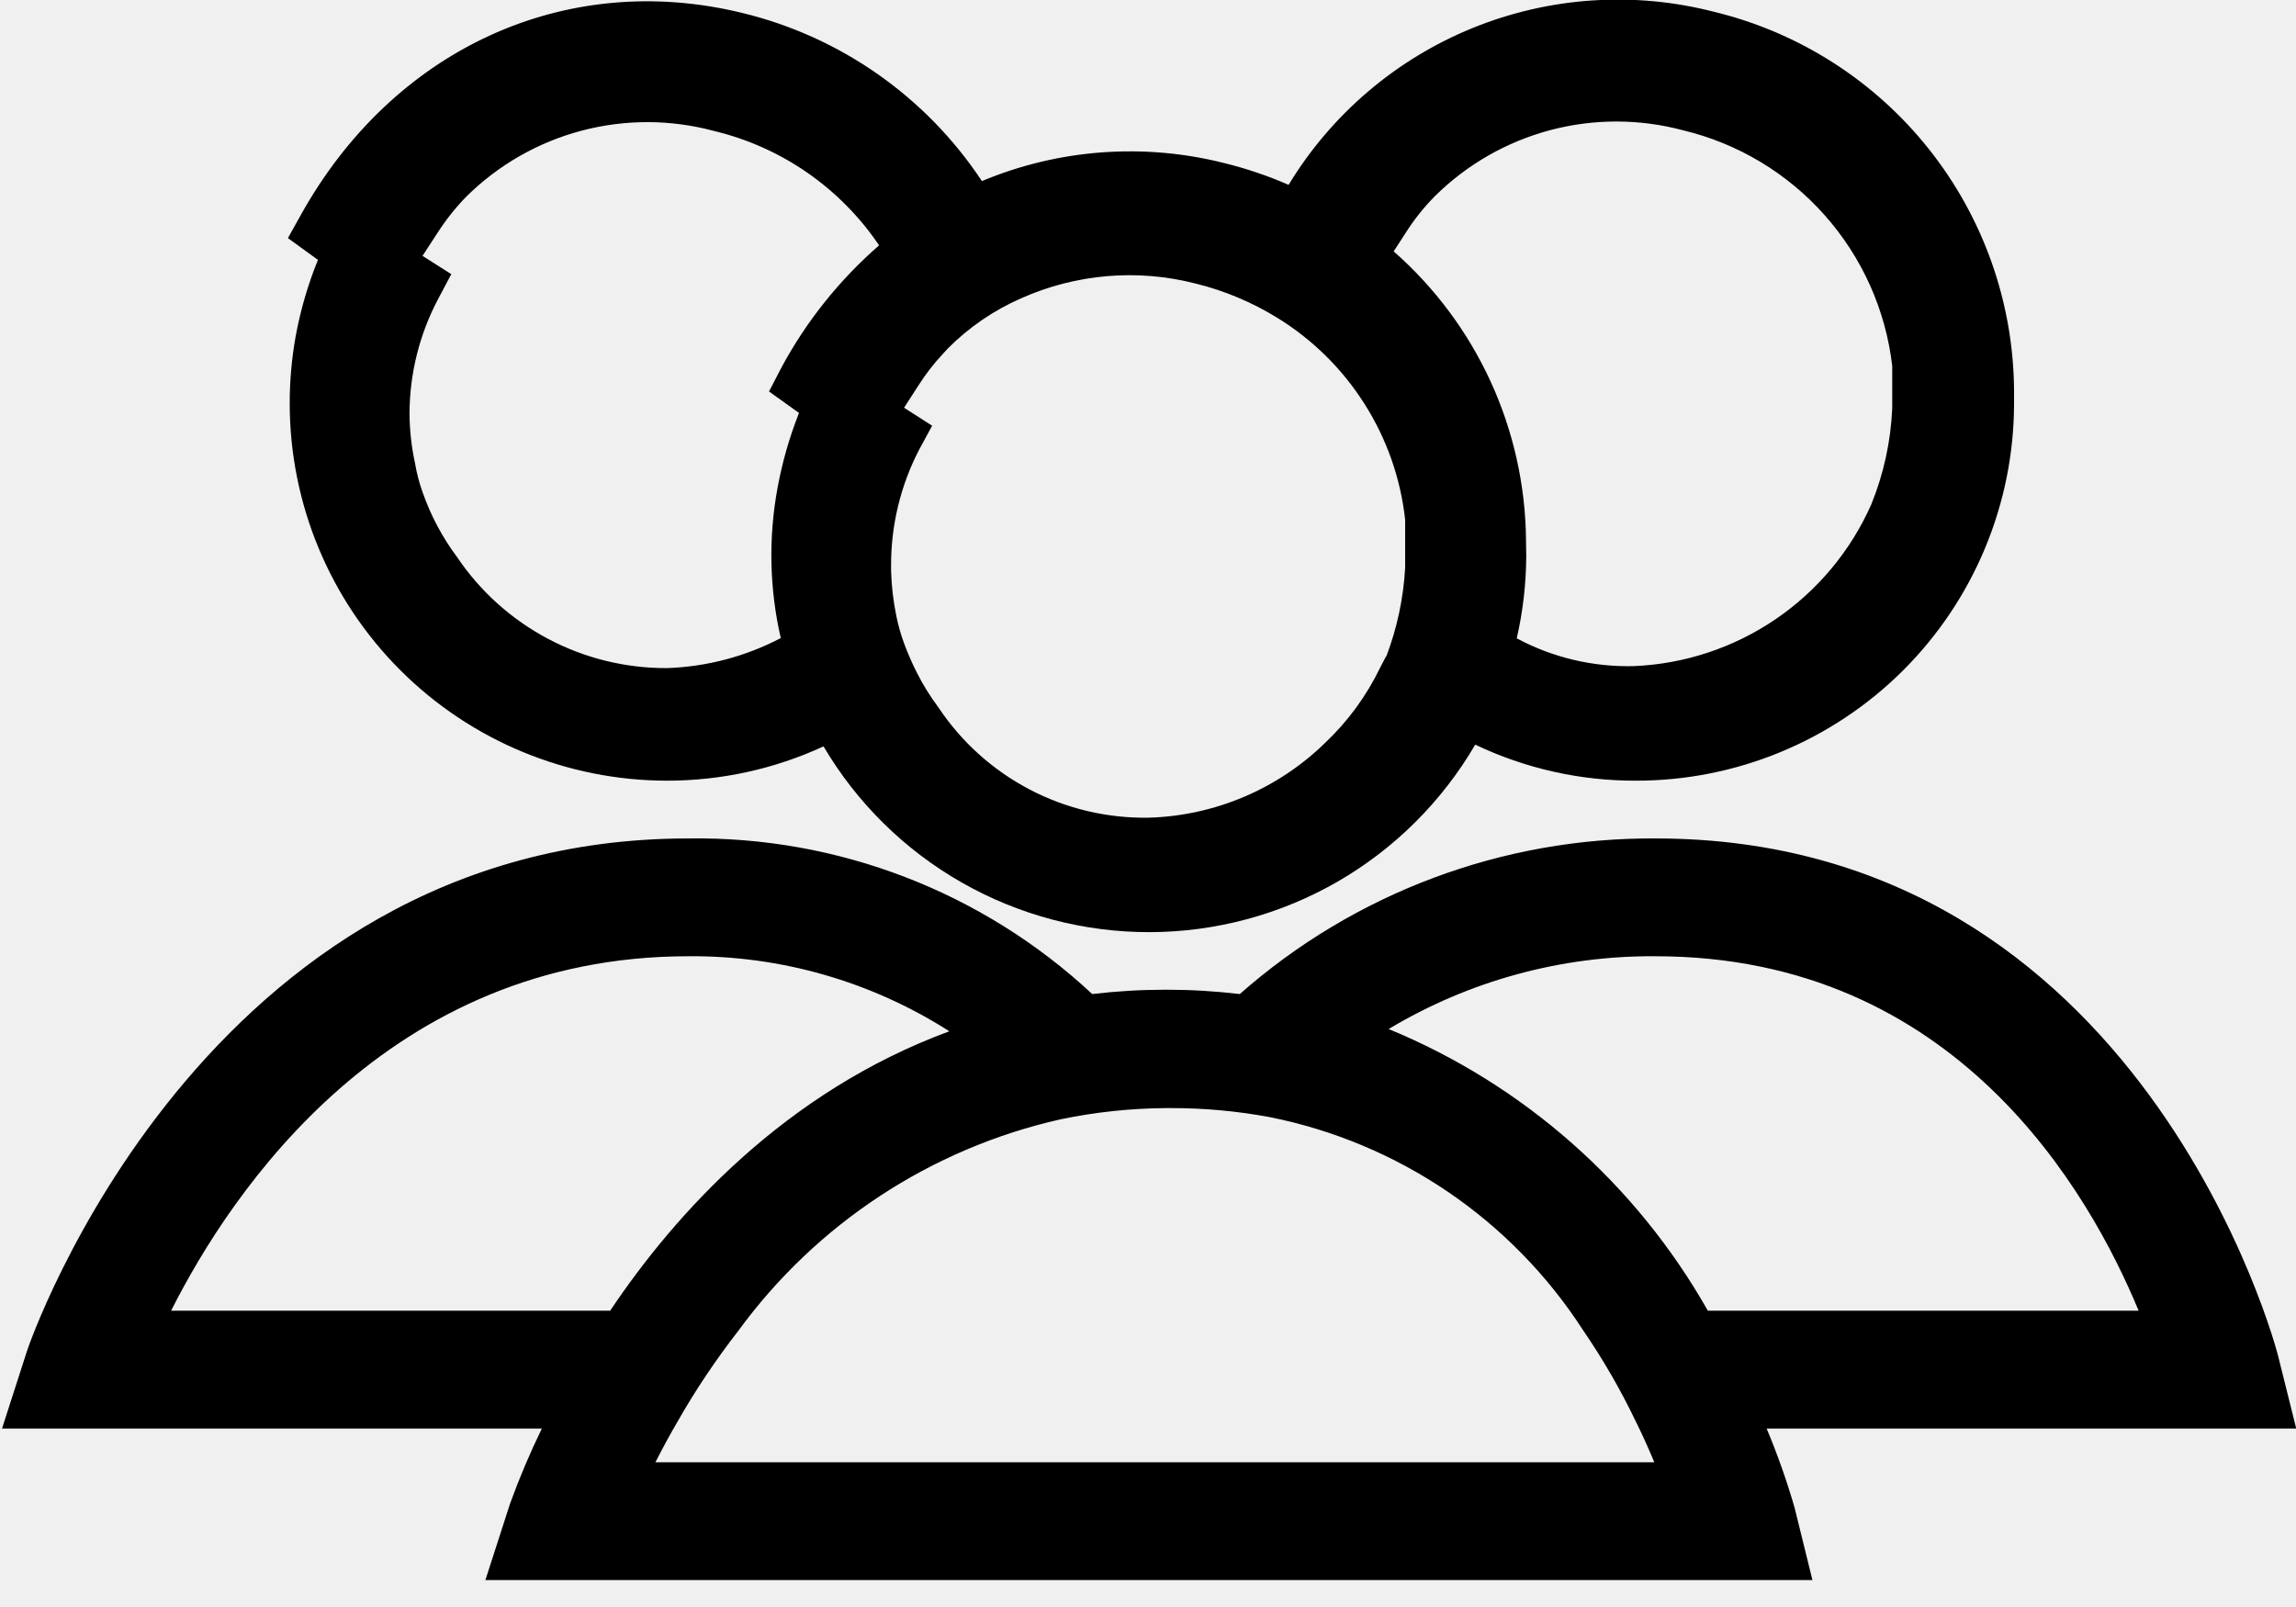
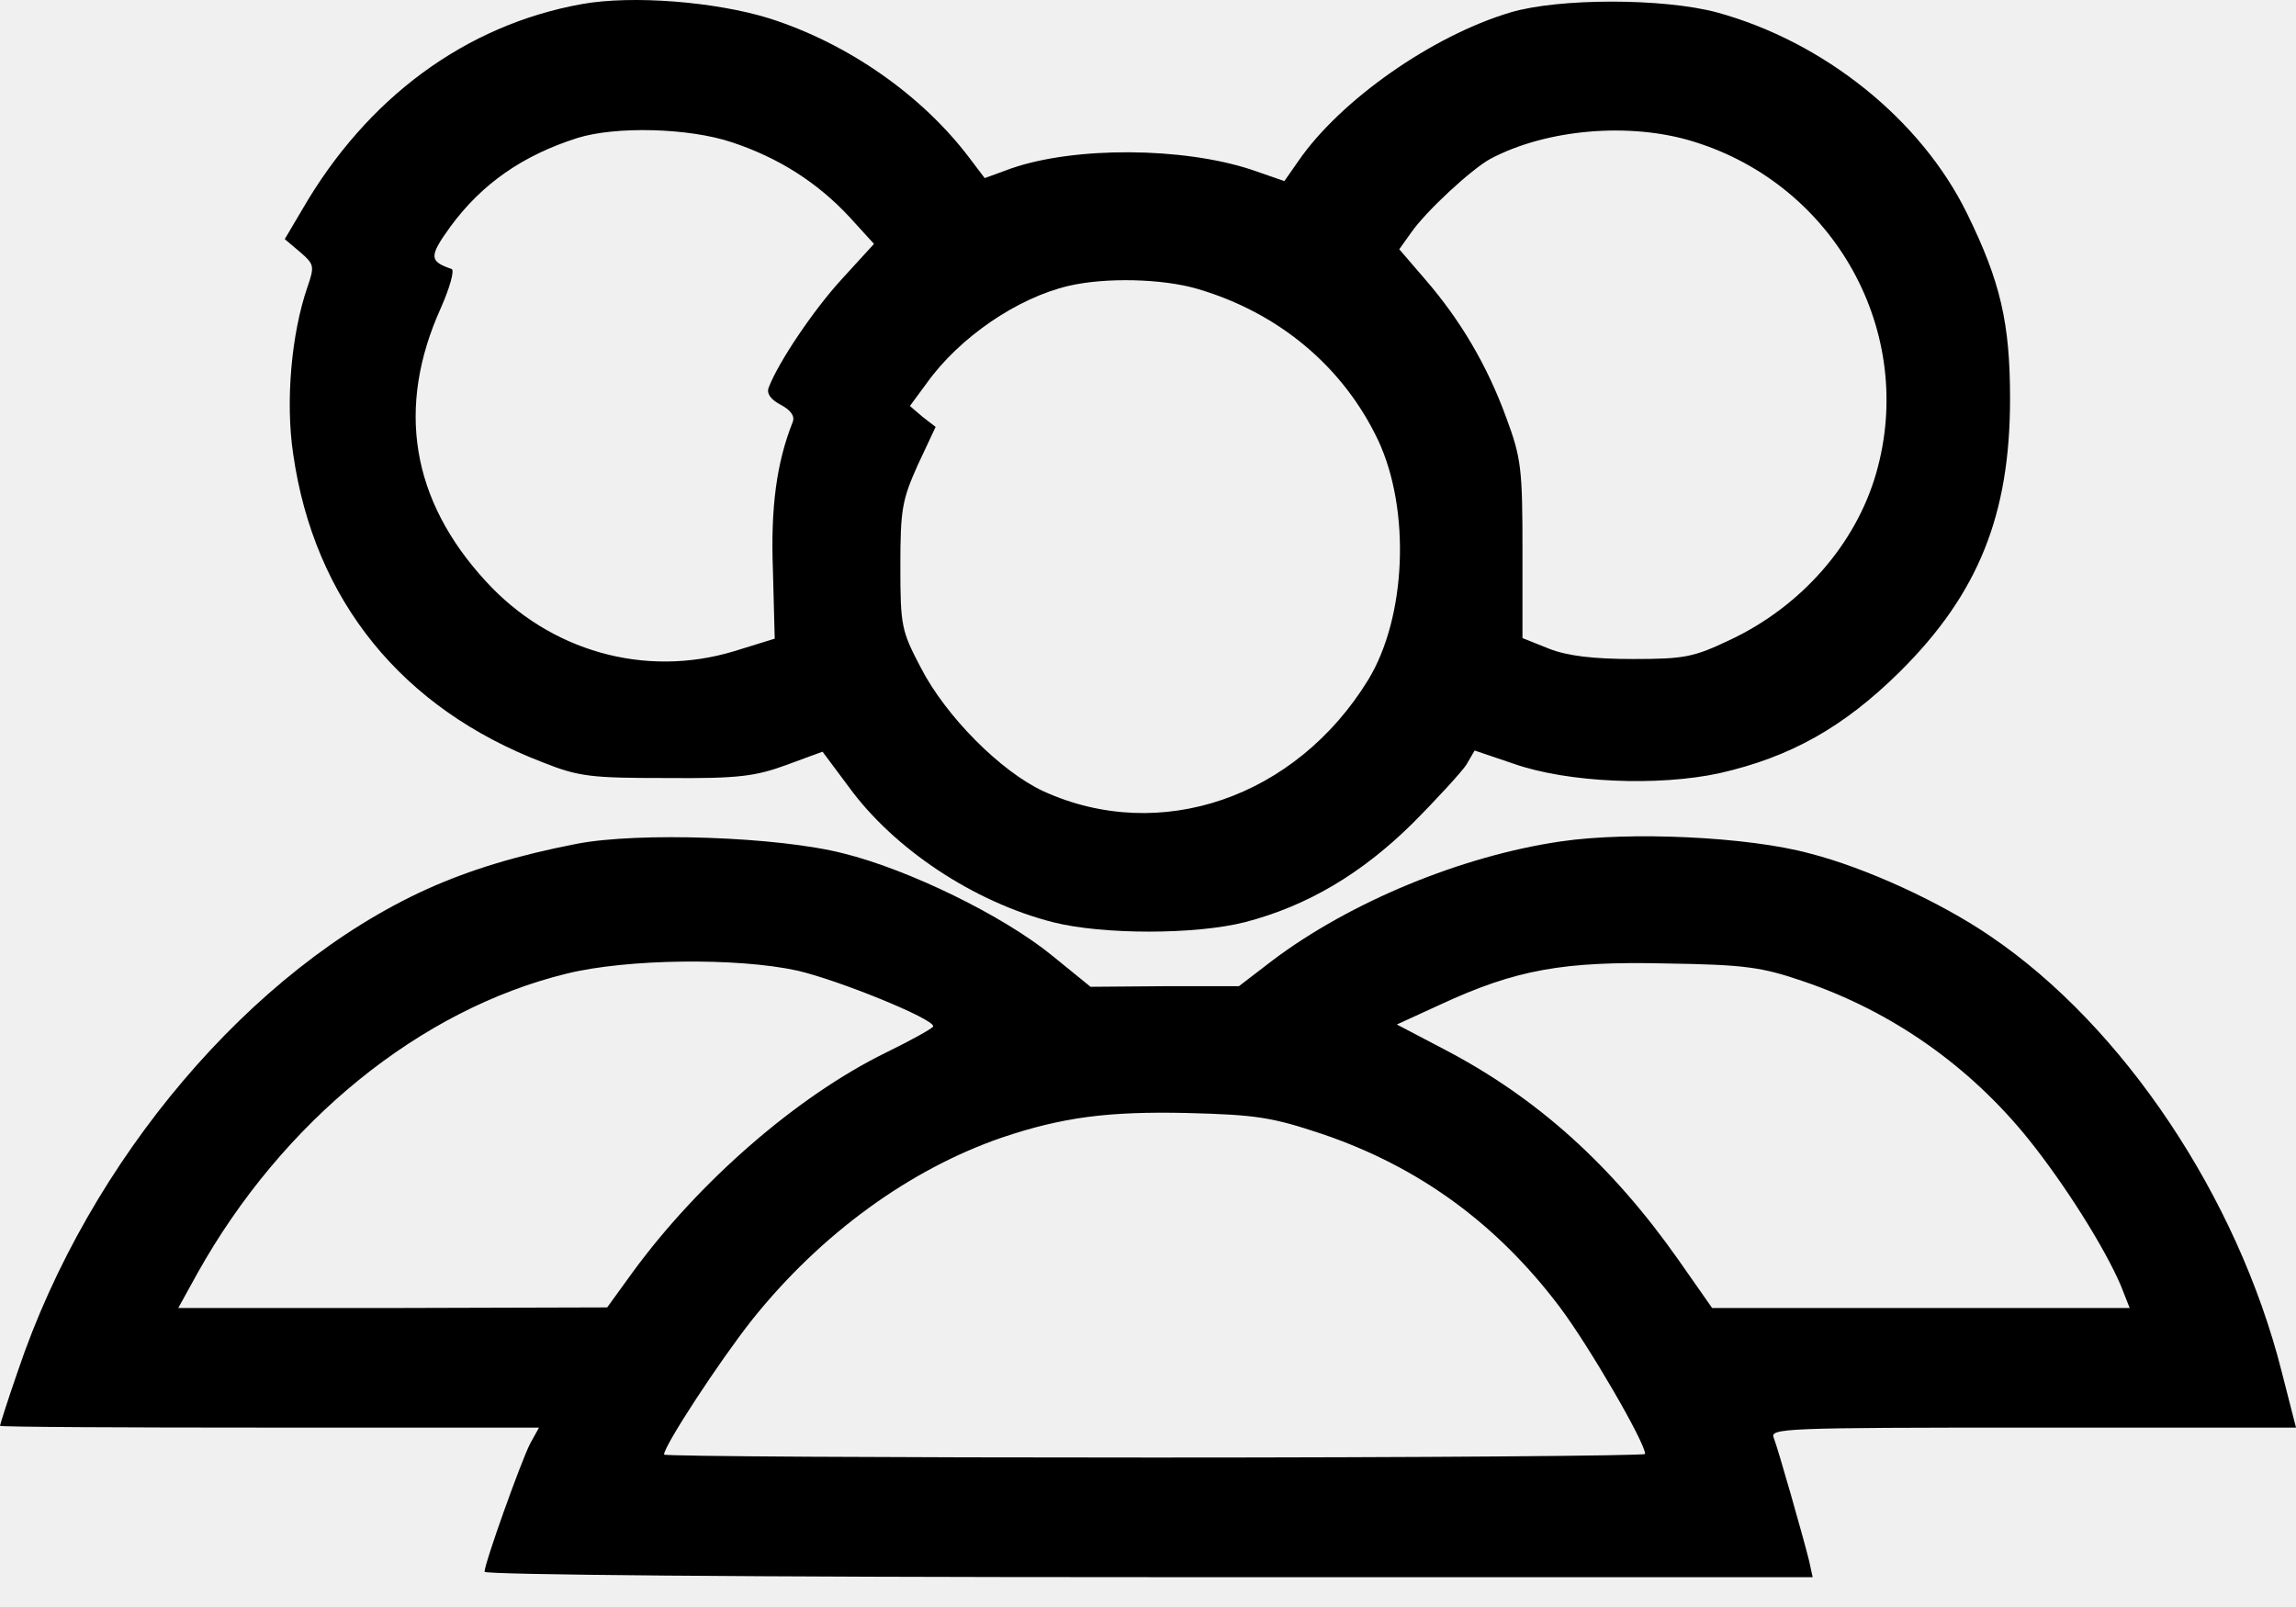
<svg xmlns="http://www.w3.org/2000/svg" width="50" height="35" viewBox="0 0 50 35" fill="none">
-   <g clip-path="url(#clip0)">
-     <path d="M6.439 7.322C6.352 7.809 6.308 8.303 6.309 8.798C6.313 10.975 7.18 13.061 8.72 14.599C10.26 16.137 12.347 17.001 14.524 17.003C15.701 17.004 16.865 16.749 17.934 16.256C18.663 17.492 19.703 18.515 20.949 19.224C22.196 19.934 23.606 20.305 25.041 20.302C26.475 20.298 27.884 19.919 29.127 19.203C30.369 18.486 31.403 17.457 32.126 16.218C33.216 16.738 34.41 17.006 35.618 17.003C37.799 17.007 39.892 16.145 41.438 14.607C42.983 13.068 43.855 10.979 43.86 8.798C43.86 8.689 43.86 8.58 43.86 8.477C43.841 6.574 43.187 4.733 42.003 3.244C40.819 1.755 39.172 0.703 37.323 0.256C35.579 -0.193 33.737 -0.068 32.069 0.61C30.401 1.289 28.996 2.487 28.062 4.026C27.609 3.828 27.141 3.67 26.662 3.552C24.906 3.108 23.053 3.245 21.383 3.944C20.169 2.11 18.307 0.802 16.169 0.283C12.301 -0.665 8.542 1.079 6.537 4.707L6.27 5.186L6.924 5.66C6.706 6.196 6.544 6.753 6.439 7.322V7.322ZM9.201 5.573L9.517 5.088C9.702 4.798 9.915 4.528 10.155 4.282C10.852 3.592 11.718 3.096 12.666 2.846C13.614 2.595 14.612 2.598 15.559 2.855C17.023 3.207 18.302 4.096 19.144 5.344C18.287 6.09 17.571 6.983 17.03 7.981L16.747 8.526L17.4 8.994C17.191 9.522 17.034 10.07 16.932 10.629C16.732 11.712 16.756 12.824 17.003 13.897C16.236 14.299 15.389 14.522 14.524 14.551C13.622 14.555 12.733 14.336 11.936 13.914C11.138 13.492 10.457 12.88 9.953 12.132C9.635 11.706 9.383 11.234 9.207 10.732C9.131 10.523 9.075 10.308 9.038 10.089C8.96 9.731 8.92 9.366 8.918 9C8.922 8.134 9.135 7.281 9.539 6.516L9.828 5.971L9.201 5.573ZM30.186 14.29L30.11 14.437L30.056 14.54C29.76 15.153 29.356 15.706 28.863 16.174C27.831 17.183 26.458 17.767 25.016 17.809C24.113 17.824 23.219 17.613 22.419 17.193C21.618 16.773 20.936 16.159 20.435 15.406C20.257 15.168 20.1 14.915 19.966 14.649C19.861 14.442 19.768 14.229 19.688 14.012C19.617 13.818 19.561 13.62 19.52 13.418C19.452 13.091 19.414 12.76 19.405 12.426V12.296C19.406 11.434 19.611 10.584 20.004 9.817L20.299 9.272L19.688 8.88L20.004 8.39C20.155 8.153 20.326 7.931 20.517 7.725L20.576 7.66C20.597 7.635 20.619 7.611 20.642 7.589C21.099 7.129 21.639 6.759 22.233 6.499C23.43 5.963 24.775 5.849 26.046 6.178C26.669 6.332 27.264 6.582 27.811 6.919C28.581 7.391 29.232 8.034 29.715 8.797C30.199 9.559 30.502 10.423 30.6 11.32V11.451V11.68V11.963C30.6 12.04 30.6 12.116 30.6 12.236V12.361C30.564 13.027 30.424 13.683 30.186 14.306V14.29ZM33.232 11.762C33.221 10.57 32.958 9.394 32.462 8.311C31.965 7.228 31.245 6.261 30.35 5.475L30.611 5.072C30.794 4.783 31.008 4.514 31.249 4.271C31.946 3.581 32.812 3.086 33.76 2.834C34.708 2.583 35.705 2.584 36.653 2.838C37.846 3.124 38.923 3.77 39.737 4.688C40.552 5.606 41.065 6.751 41.207 7.97V8.112V8.341V8.624C41.207 8.706 41.207 8.782 41.207 8.896C41.175 9.615 41.021 10.322 40.75 10.988C40.302 11.999 39.581 12.864 38.667 13.486C37.754 14.108 36.684 14.462 35.58 14.508C34.692 14.53 33.813 14.322 33.03 13.903C33.165 13.317 33.234 12.717 33.237 12.116C33.237 11.991 33.232 11.882 33.232 11.778V11.762Z" fill="black" />
-     <path d="M38.472 31.113H50.005L49.608 29.522C49.581 29.407 46.671 18.261 36.054 18.261C32.722 18.239 29.498 19.446 26.999 21.65C25.932 21.524 24.853 21.524 23.785 21.65C21.4 19.426 18.247 18.212 14.987 18.261C4.391 18.261 0.621 29.315 0.588 29.424L0.044 31.113H11.8C11.541 31.645 11.31 32.19 11.108 32.747L10.563 34.436H39.475L39.083 32.845C38.913 32.256 38.709 31.678 38.472 31.113V31.113ZM13.287 28.547H3.726C5.039 25.942 8.45 20.827 14.987 20.827C17.001 20.809 18.977 21.377 20.674 22.461C17.095 23.78 14.704 26.433 13.287 28.547V28.547ZM35.623 30.96C35.77 31.254 35.901 31.548 36.026 31.848H14.273C14.42 31.559 14.578 31.265 14.747 30.976C15.141 30.282 15.586 29.617 16.076 28.988C17.78 26.653 20.273 25.015 23.093 24.379C23.85 24.221 24.62 24.139 25.392 24.134H25.507C26.225 24.133 26.942 24.199 27.648 24.33C29.038 24.607 30.359 25.161 31.532 25.958C32.704 26.755 33.705 27.78 34.474 28.971C34.908 29.604 35.292 30.268 35.623 30.96V30.96ZM30.241 22.412C31.996 21.36 34.007 20.811 36.054 20.827C42.591 20.827 45.5 25.959 46.573 28.547H37.192C35.626 25.782 33.178 23.623 30.241 22.412V22.412Z" fill="black" />
-   </g>
-   <defs>
-     <clipPath id="clip0">
-       <rect width="50" height="34.414" fill="white" />
-     </clipPath>
-   </defs>
+   <path d="M12.676 0.088C10.136 0.544 7.986 2.133 6.579 4.569L6.201 5.208L6.54 5.494C6.84 5.755 6.853 5.794 6.696 6.25C6.344 7.266 6.214 8.751 6.384 9.884C6.84 13.076 8.755 15.434 11.829 16.607C12.611 16.919 12.884 16.945 14.526 16.945C16.089 16.959 16.454 16.906 17.131 16.659C17.548 16.503 17.913 16.372 17.913 16.372C17.913 16.372 18.174 16.724 18.486 17.141C19.463 18.483 21.196 19.642 22.929 20.085C24.01 20.359 26.029 20.359 27.11 20.085C28.465 19.733 29.651 19.03 30.758 17.936C31.292 17.401 31.826 16.815 31.931 16.659L32.113 16.346L32.96 16.633C34.145 17.05 36.113 17.128 37.441 16.841C38.992 16.489 40.151 15.838 41.376 14.627C43.082 12.933 43.773 11.213 43.773 8.686C43.773 7.031 43.564 6.133 42.835 4.647C41.832 2.602 39.721 0.908 37.389 0.27C36.217 -0.043 33.95 -0.043 32.895 0.27C31.188 0.778 29.182 2.185 28.27 3.514L27.97 3.944L27.254 3.696C25.756 3.201 23.398 3.188 22.017 3.67L21.444 3.879L21.118 3.449C20.089 2.081 18.473 0.948 16.753 0.4C15.581 0.036 13.77 -0.108 12.676 0.088ZM15.933 3.097C16.962 3.436 17.809 3.983 18.499 4.726L19.033 5.312L18.343 6.067C17.718 6.745 16.949 7.891 16.741 8.438C16.688 8.569 16.78 8.699 17.001 8.816C17.223 8.933 17.314 9.064 17.262 9.194C16.91 10.08 16.78 11.057 16.832 12.425L16.871 13.91L15.985 14.184C14.044 14.77 11.972 14.184 10.579 12.659C8.95 10.888 8.624 8.868 9.601 6.706C9.797 6.263 9.901 5.885 9.836 5.859C9.341 5.69 9.341 5.585 9.81 4.934C10.5 3.996 11.386 3.384 12.572 3.006C13.405 2.745 14.995 2.784 15.933 3.097ZM36.881 3.084C39.969 4.035 41.74 7.253 40.855 10.314C40.412 11.852 39.226 13.207 37.676 13.936C36.881 14.314 36.686 14.353 35.565 14.353C34.706 14.353 34.145 14.288 33.742 14.132L33.155 13.897V11.982C33.155 10.223 33.129 9.976 32.804 9.103C32.387 7.956 31.8 6.966 31.032 6.08L30.472 5.429L30.732 5.064C31.058 4.595 32.048 3.683 32.452 3.462C33.676 2.81 35.5 2.654 36.881 3.084ZM26.068 6.289C27.853 6.81 29.26 7.995 30.016 9.598C30.719 11.109 30.628 13.441 29.794 14.809C28.218 17.375 25.261 18.392 22.72 17.232C21.795 16.802 20.597 15.604 20.049 14.535C19.633 13.741 19.607 13.636 19.607 12.334C19.607 11.096 19.646 10.888 19.984 10.132L20.375 9.298L20.089 9.077L19.815 8.842L20.18 8.347C20.896 7.344 22.16 6.484 23.28 6.224C24.075 6.041 25.3 6.067 26.068 6.289Z" fill="black" />
+   <path d="M12.559 18.378C11.282 18.626 10.24 18.939 9.289 19.369C5.472 21.101 1.941 25.257 0.391 29.856C0.169 30.494 0 31.028 0 31.054C0 31.08 2.645 31.093 5.862 31.093H11.738L11.543 31.445C11.334 31.862 10.552 34.051 10.552 34.233C10.552 34.298 16.298 34.35 25.013 34.35H39.474L39.395 33.986C39.265 33.465 38.731 31.588 38.627 31.315C38.536 31.107 38.861 31.093 44.268 31.093H50L49.687 29.869C48.723 26.065 46.235 22.352 43.356 20.398C42.275 19.655 40.633 18.9 39.408 18.587C38.067 18.222 35.487 18.105 33.989 18.326C31.84 18.639 29.403 19.642 27.71 20.919L26.98 21.479H25.365L23.749 21.492L22.916 20.815C21.847 19.942 19.789 18.939 18.369 18.587C16.949 18.222 13.9 18.118 12.559 18.378ZM17.366 21.14C18.265 21.349 20.323 22.183 20.323 22.352C20.323 22.391 19.854 22.651 19.294 22.925C17.353 23.876 15.216 25.739 13.77 27.719L13.223 28.475L8.559 28.488H3.882L4.299 27.732C6.149 24.423 9.145 21.987 12.337 21.206C13.653 20.88 16.063 20.854 17.366 21.14ZM39.278 21.375C41.193 22.026 42.887 23.212 44.177 24.814C44.971 25.804 45.831 27.172 46.183 27.993L46.378 28.488H41.832H37.285L36.556 27.446C35.109 25.387 33.481 23.915 31.462 22.86L30.419 22.313L31.358 21.883C33.012 21.114 34.054 20.932 36.282 20.984C38.002 21.01 38.366 21.062 39.278 21.375ZM28.791 24.697C30.901 25.413 32.595 26.651 33.963 28.462C34.601 29.309 35.826 31.419 35.826 31.667C35.826 31.706 31.019 31.745 25.143 31.745C19.268 31.745 14.461 31.719 14.461 31.68C14.461 31.484 15.685 29.621 16.376 28.748C17.874 26.872 19.815 25.465 21.821 24.775C23.137 24.332 24.127 24.202 25.86 24.241C27.358 24.28 27.697 24.332 28.791 24.697Z" fill="black" />
</svg>
